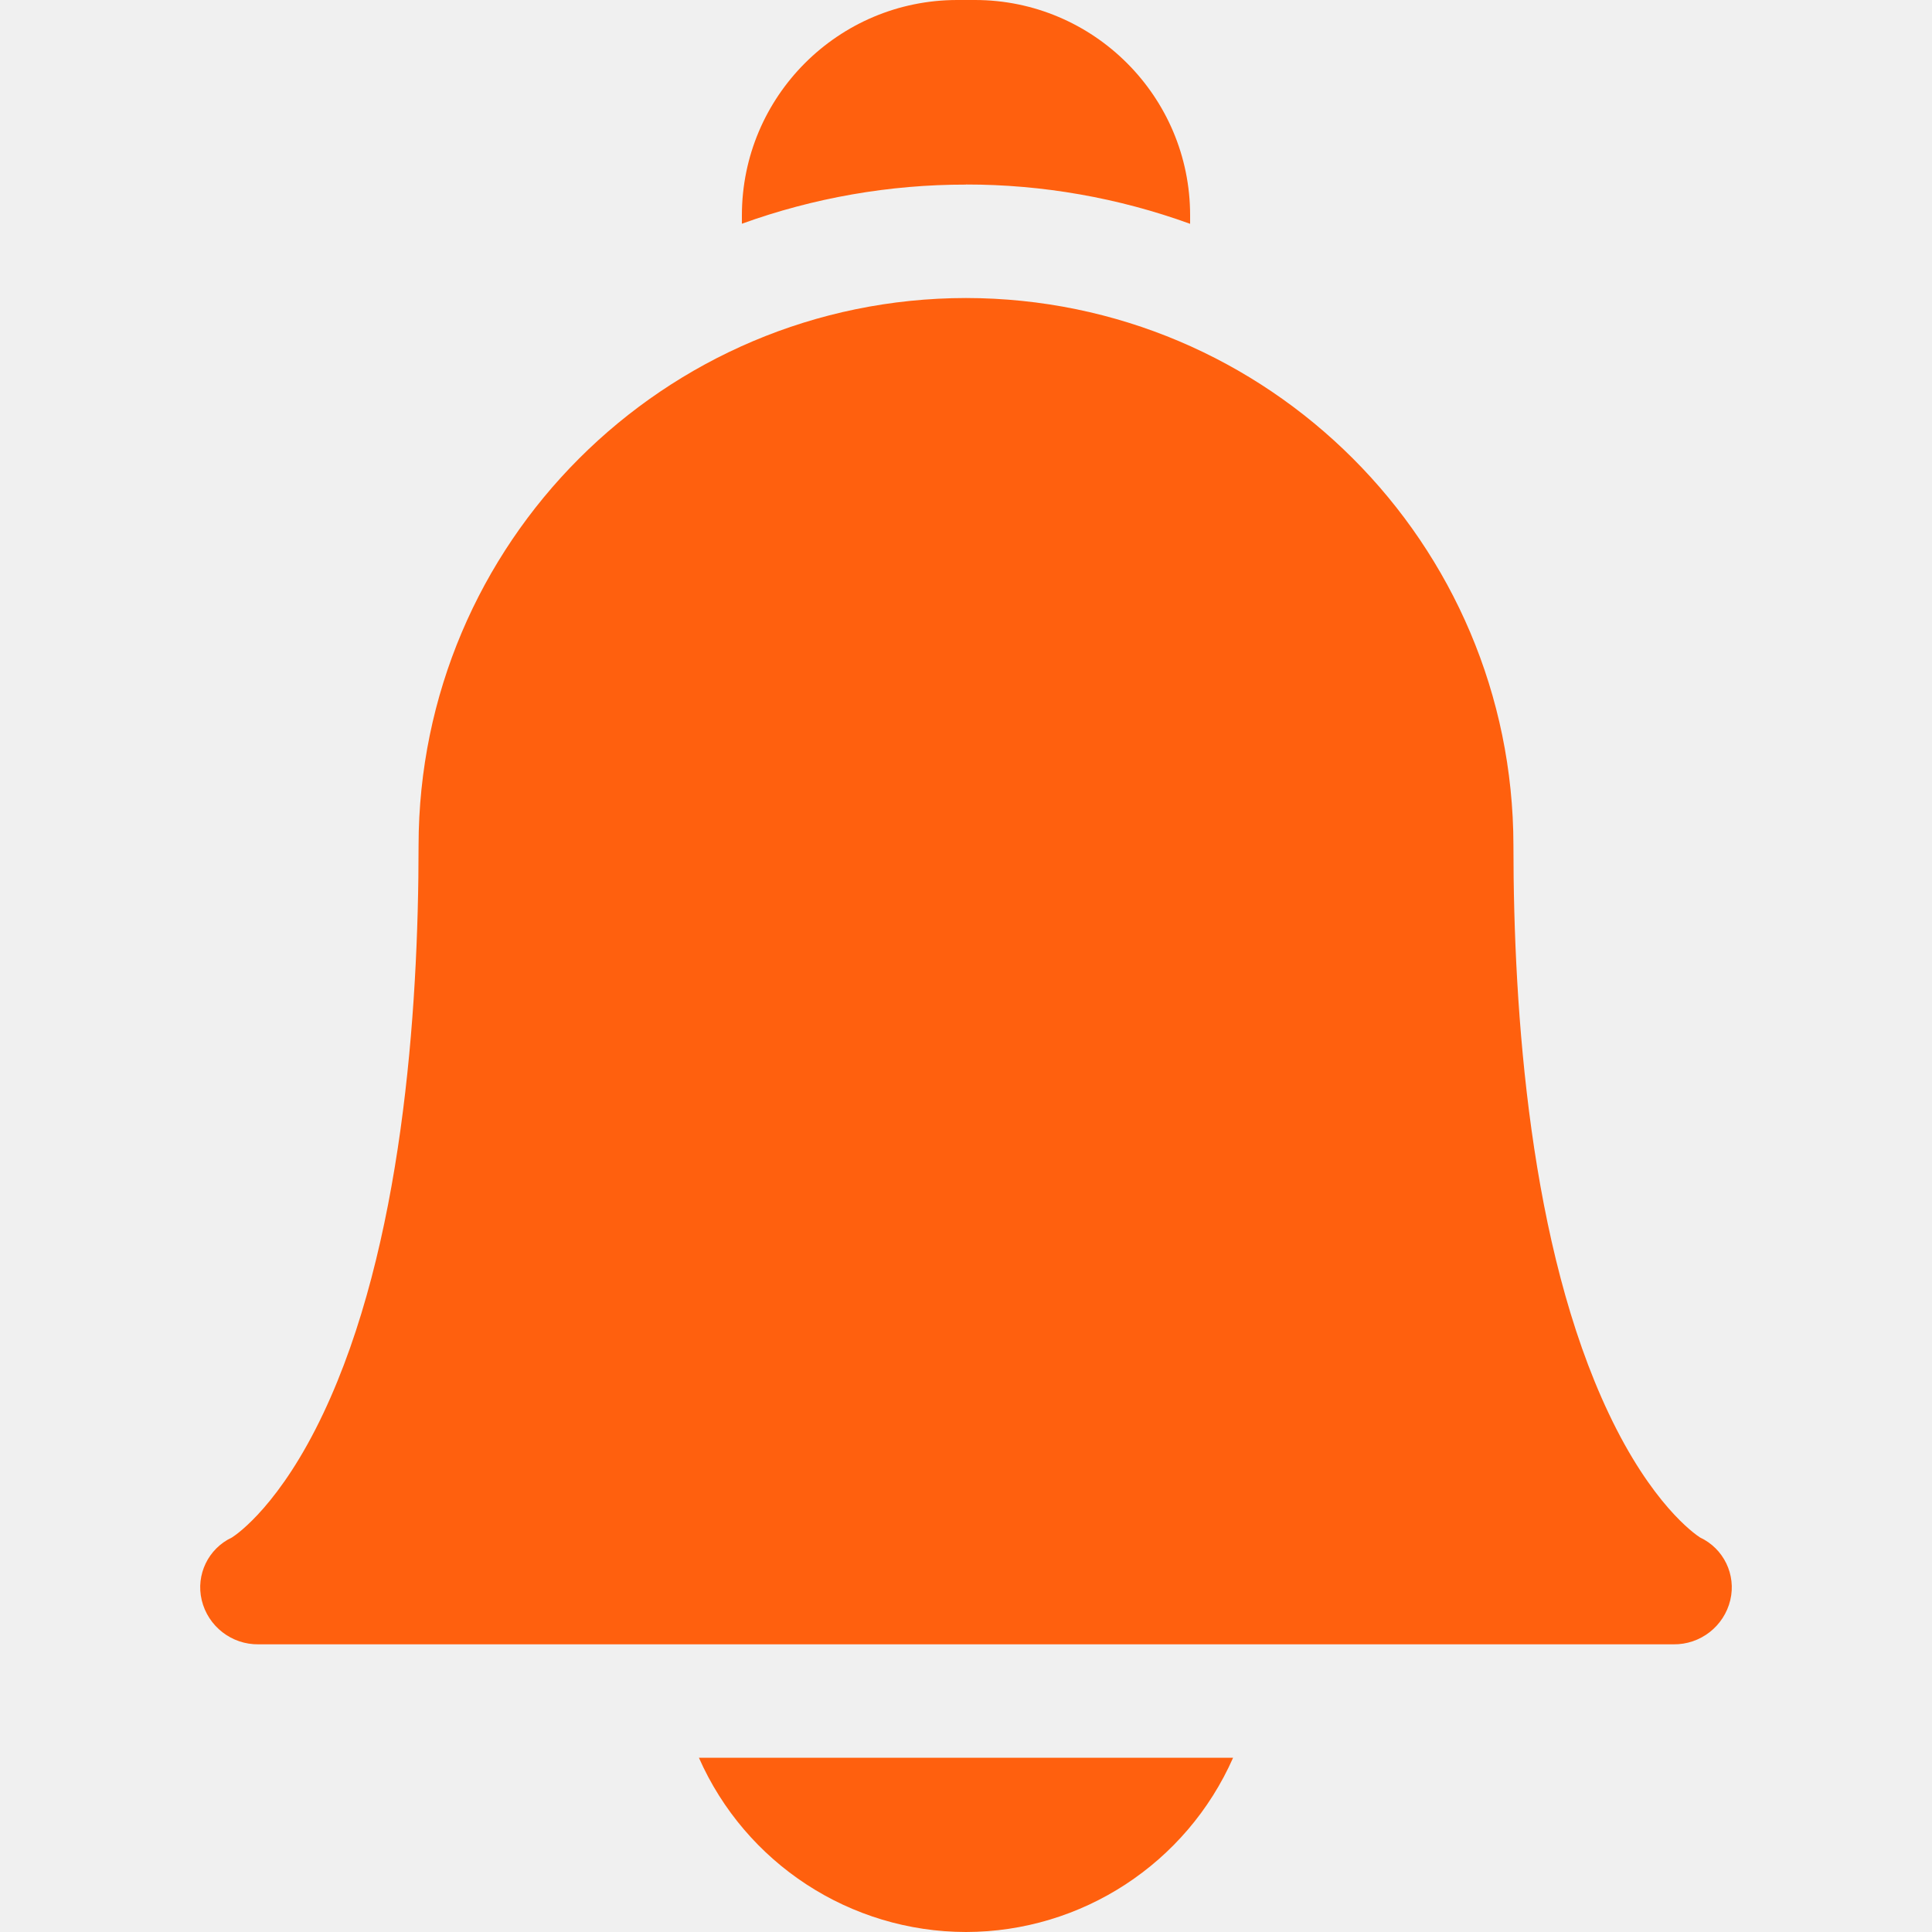
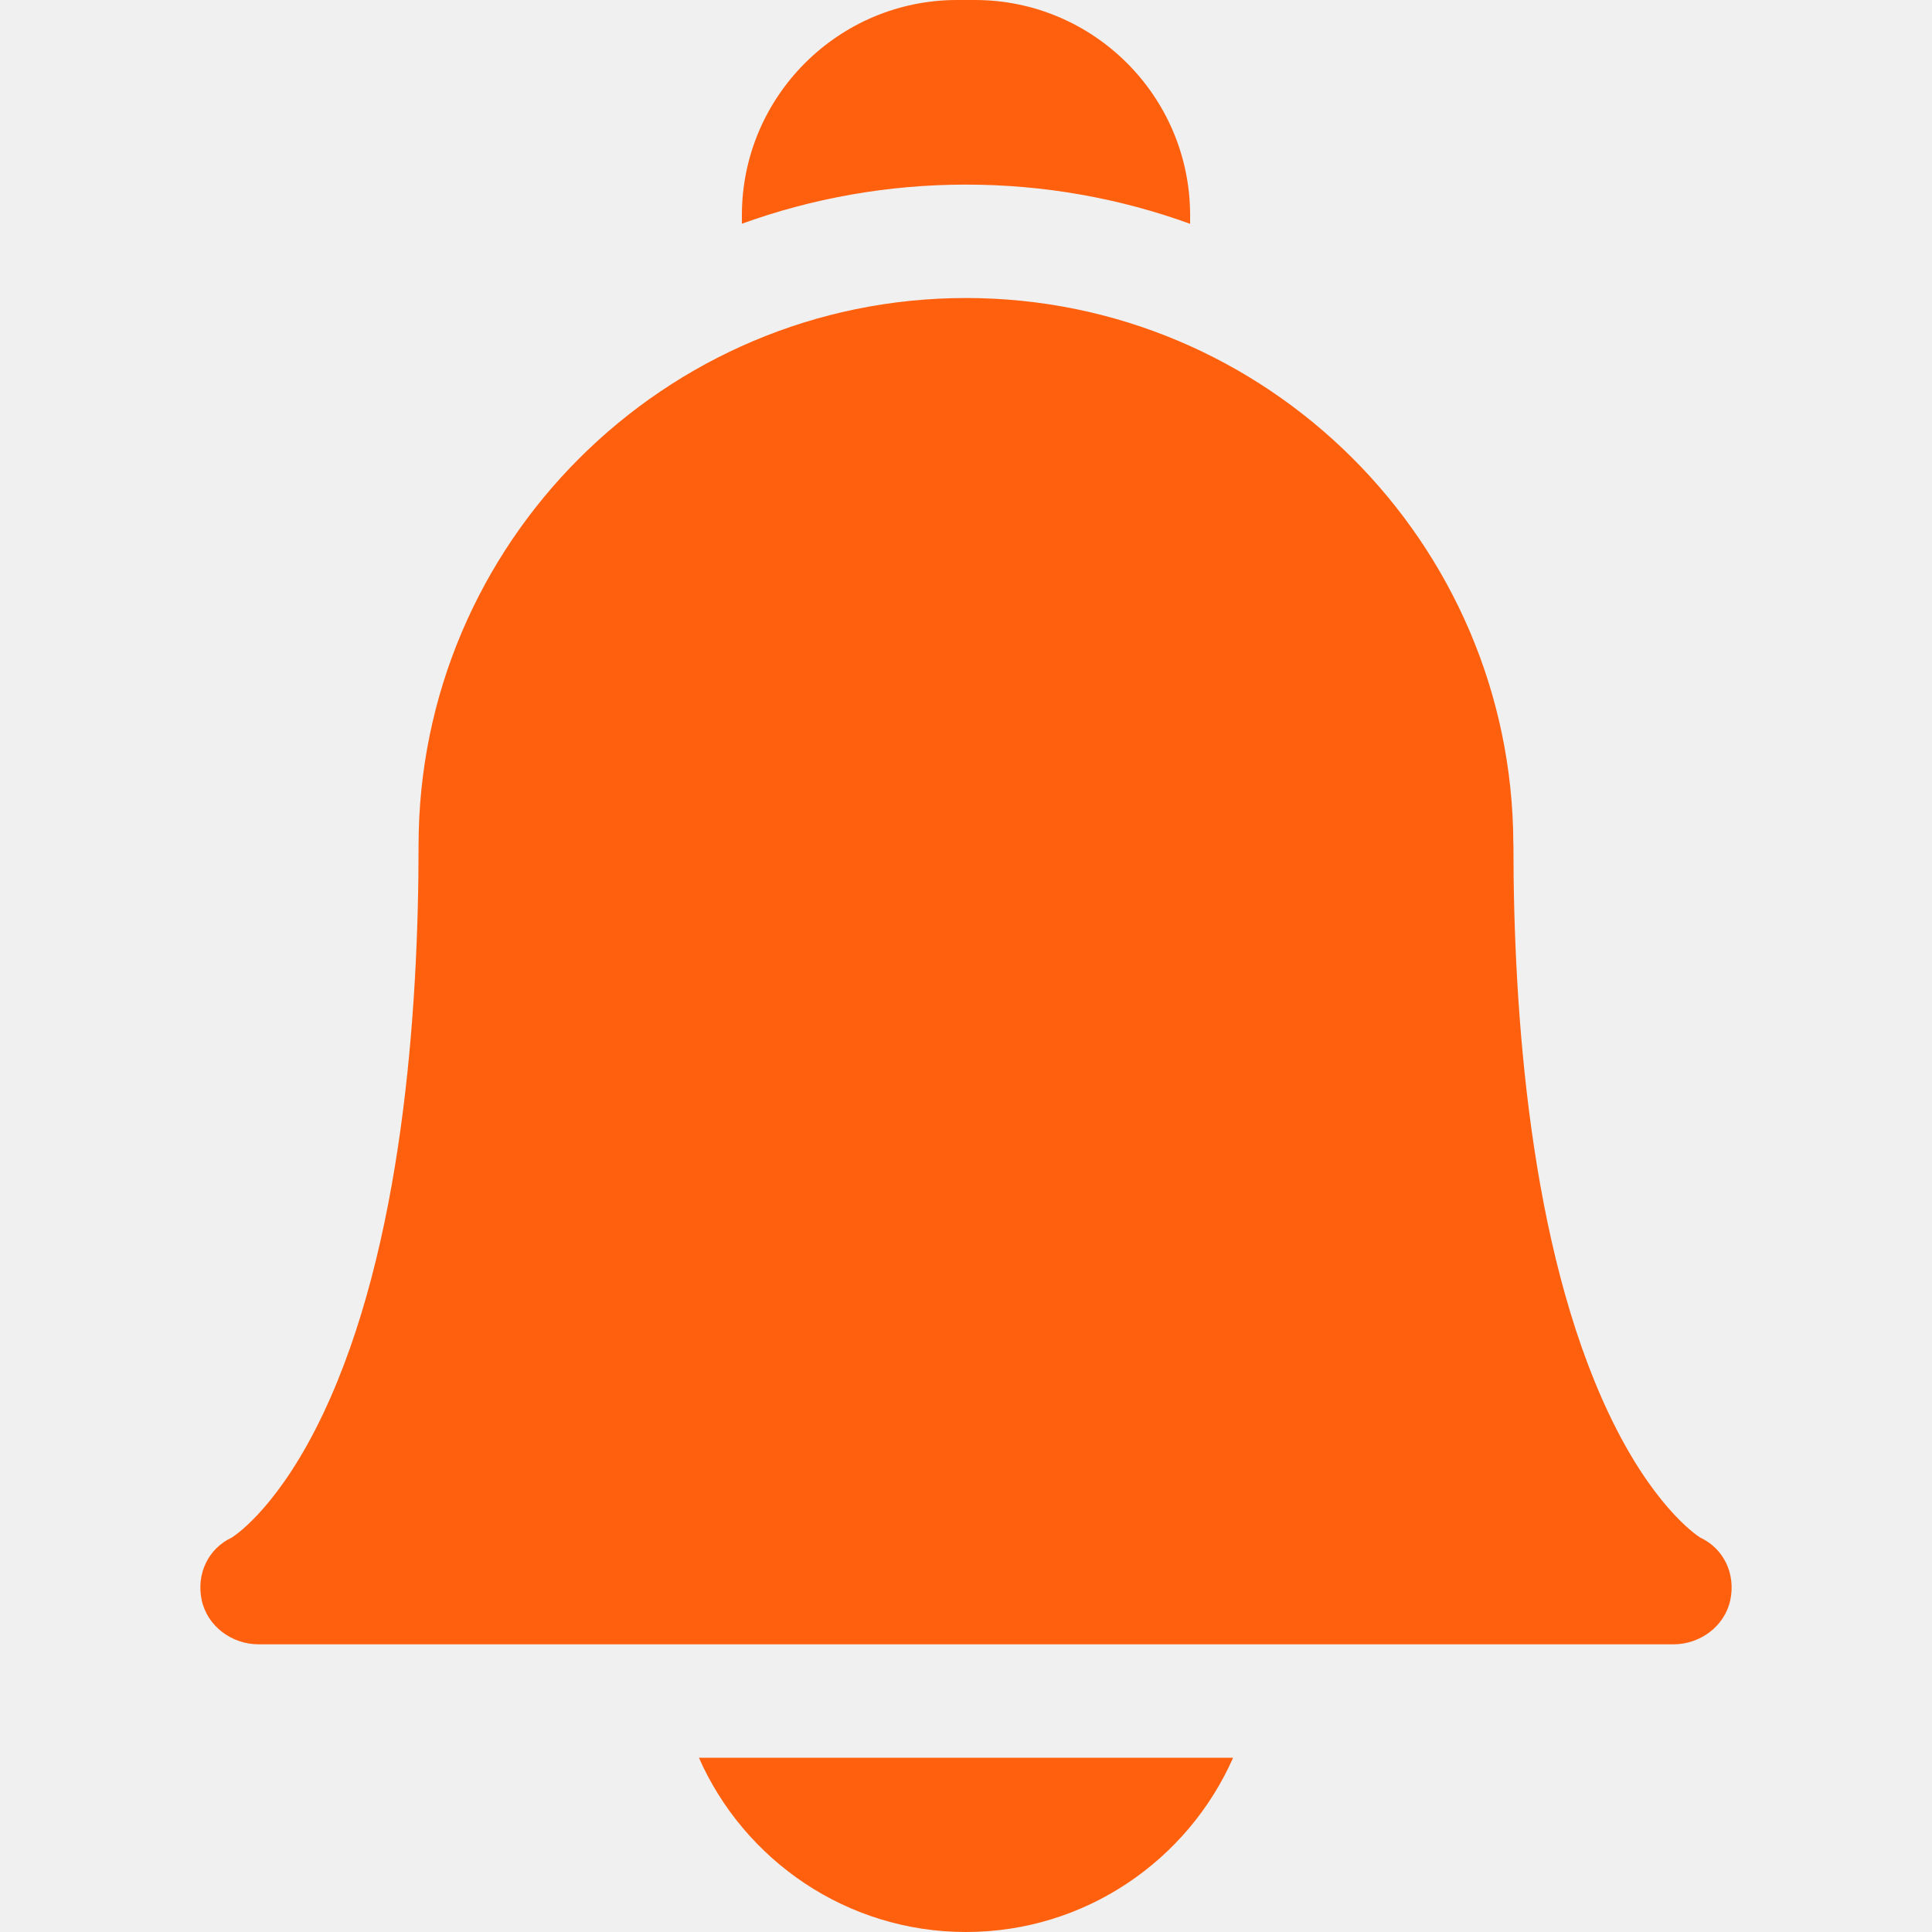
- <svg xmlns="http://www.w3.org/2000/svg" width="20" height="20" fill="none">
-   <g clip-path="url(#clip0)" fill="#FF600E">
-     <path d="M7.235 18.196A3.026 3.026 0 0010 20a3.027 3.027 0 002.765-1.804h-5.53zM10 1.91a6.79 6.79 0 012.32.407v-.089C12.32.999 11.32 0 10.092 0h-.184A2.23 2.23 0 007.68 2.228v.088A6.809 6.809 0 0110 1.911zm7.323 15.112H2.677a.597.597 0 01-.589-.458.57.57 0 01.313-.648c.06-.038.503-.348.946-1.285.815-1.722.986-4.148.986-5.88A5.673 5.673 0 0110 3.085a5.673 5.673 0 015.667 5.666c0 1.732.17 4.158.986 5.88.443.937.887 1.247.946 1.285a.57.57 0 01.313.648.597.597 0 01-.589.458zm.282-1.101z" />
+ <svg xmlns="http://www.w3.org/2000/svg" width="20" height="20" viewBox="0 0 20 20" fill="none">
+   <g clip-path="url(#clip0)">
+     <path d="M7.235 18.196C7.704 19.258 8.767 20 10 20C11.233 20 12.296 19.258 12.765 18.196H7.235Z" fill="#FF600E" />
+     <path d="M10 1.911C10.814 1.911 11.595 2.054 12.32 2.317V2.228C12.32 0.999 11.321 0 10.092 0H9.908C8.679 0 7.68 0.999 7.68 2.228V2.316C8.404 2.054 9.186 1.911 10 1.911Z" fill="#FF600E" />
+     <path d="M17.323 17.022H2.677C2.4 17.022 2.146 16.835 2.088 16.564C2.031 16.296 2.153 16.031 2.401 15.916C2.46 15.878 2.904 15.568 3.347 14.631C4.162 12.909 4.333 10.483 4.333 8.751C4.333 5.627 6.875 3.085 10 3.085C13.117 3.085 15.654 5.615 15.666 8.729C15.666 8.736 15.667 8.744 15.667 8.751C15.667 10.483 15.838 12.909 16.653 14.631C17.096 15.568 17.54 15.878 17.599 15.916C17.847 16.031 17.969 16.296 17.912 16.564C17.854 16.835 17.601 17.022 17.323 17.022ZM17.605 15.921H17.605H17.605Z" fill="#FF600E" />
  </g>
  <defs>
    <clipPath id="clip0">
-       <path fill="#fff" d="M0 0h20v20H0z" />
+       <rect width="20" height="20" fill="white" />
    </clipPath>
  </defs>
</svg>
